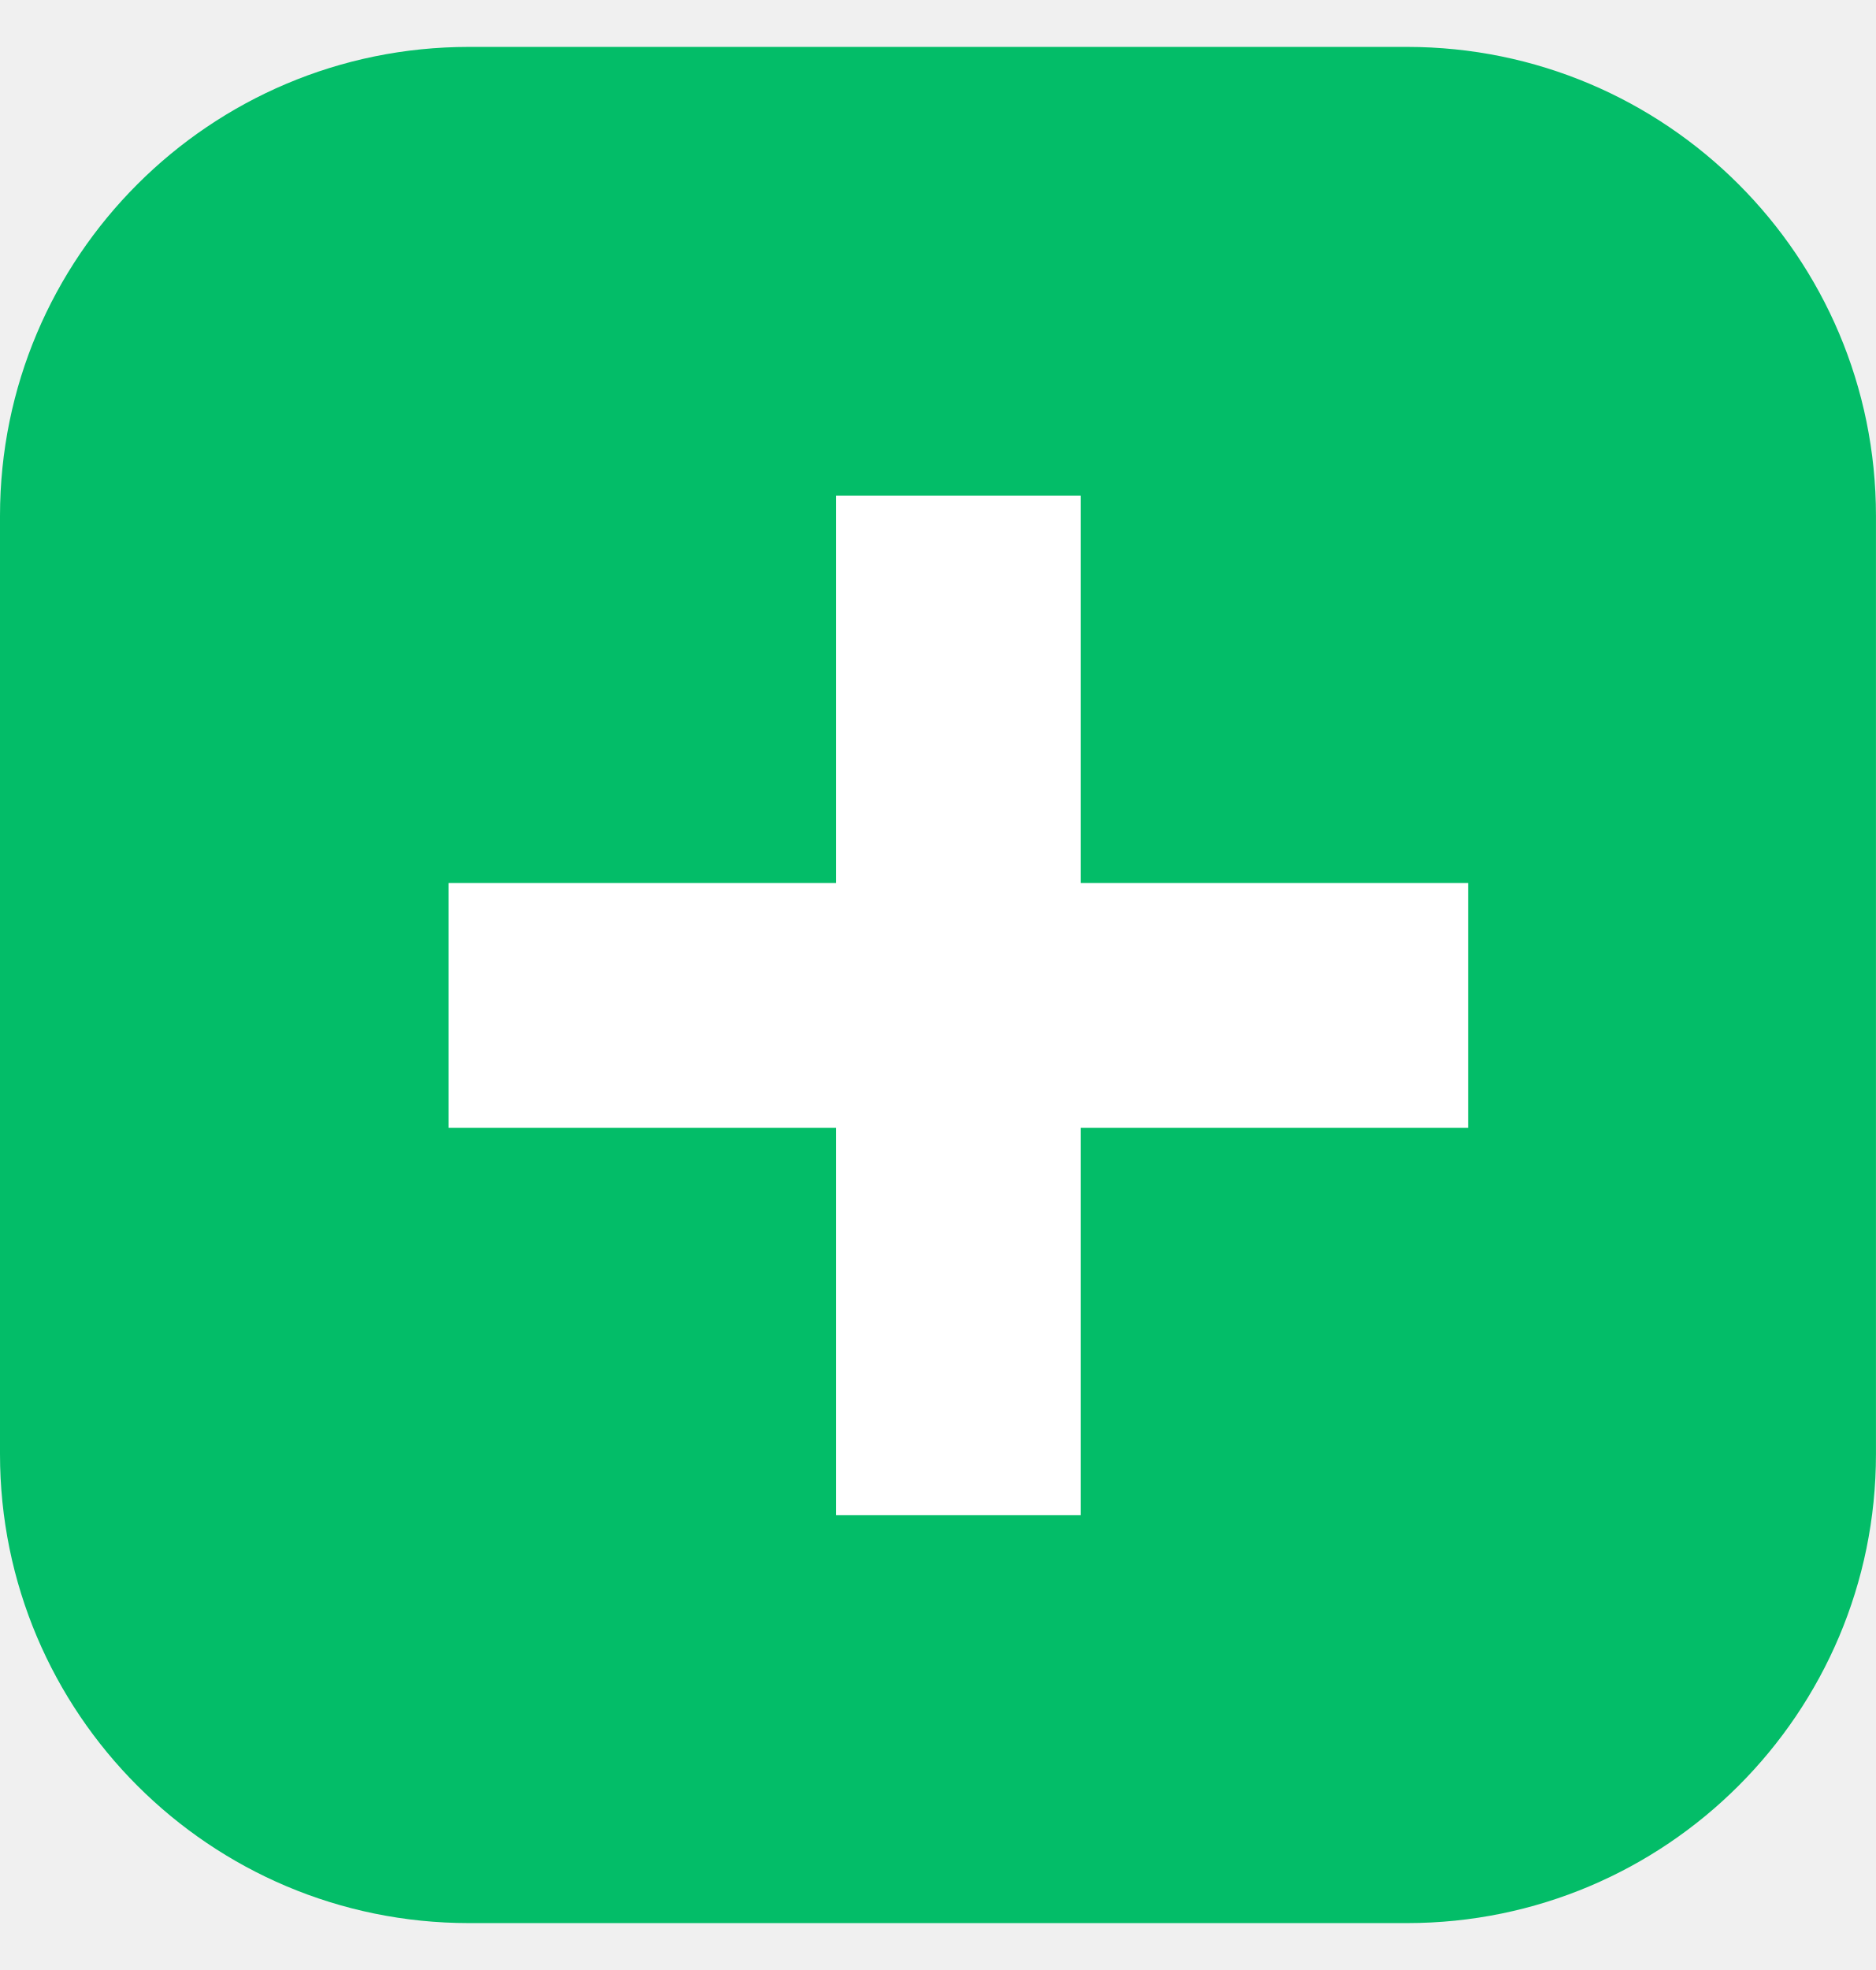
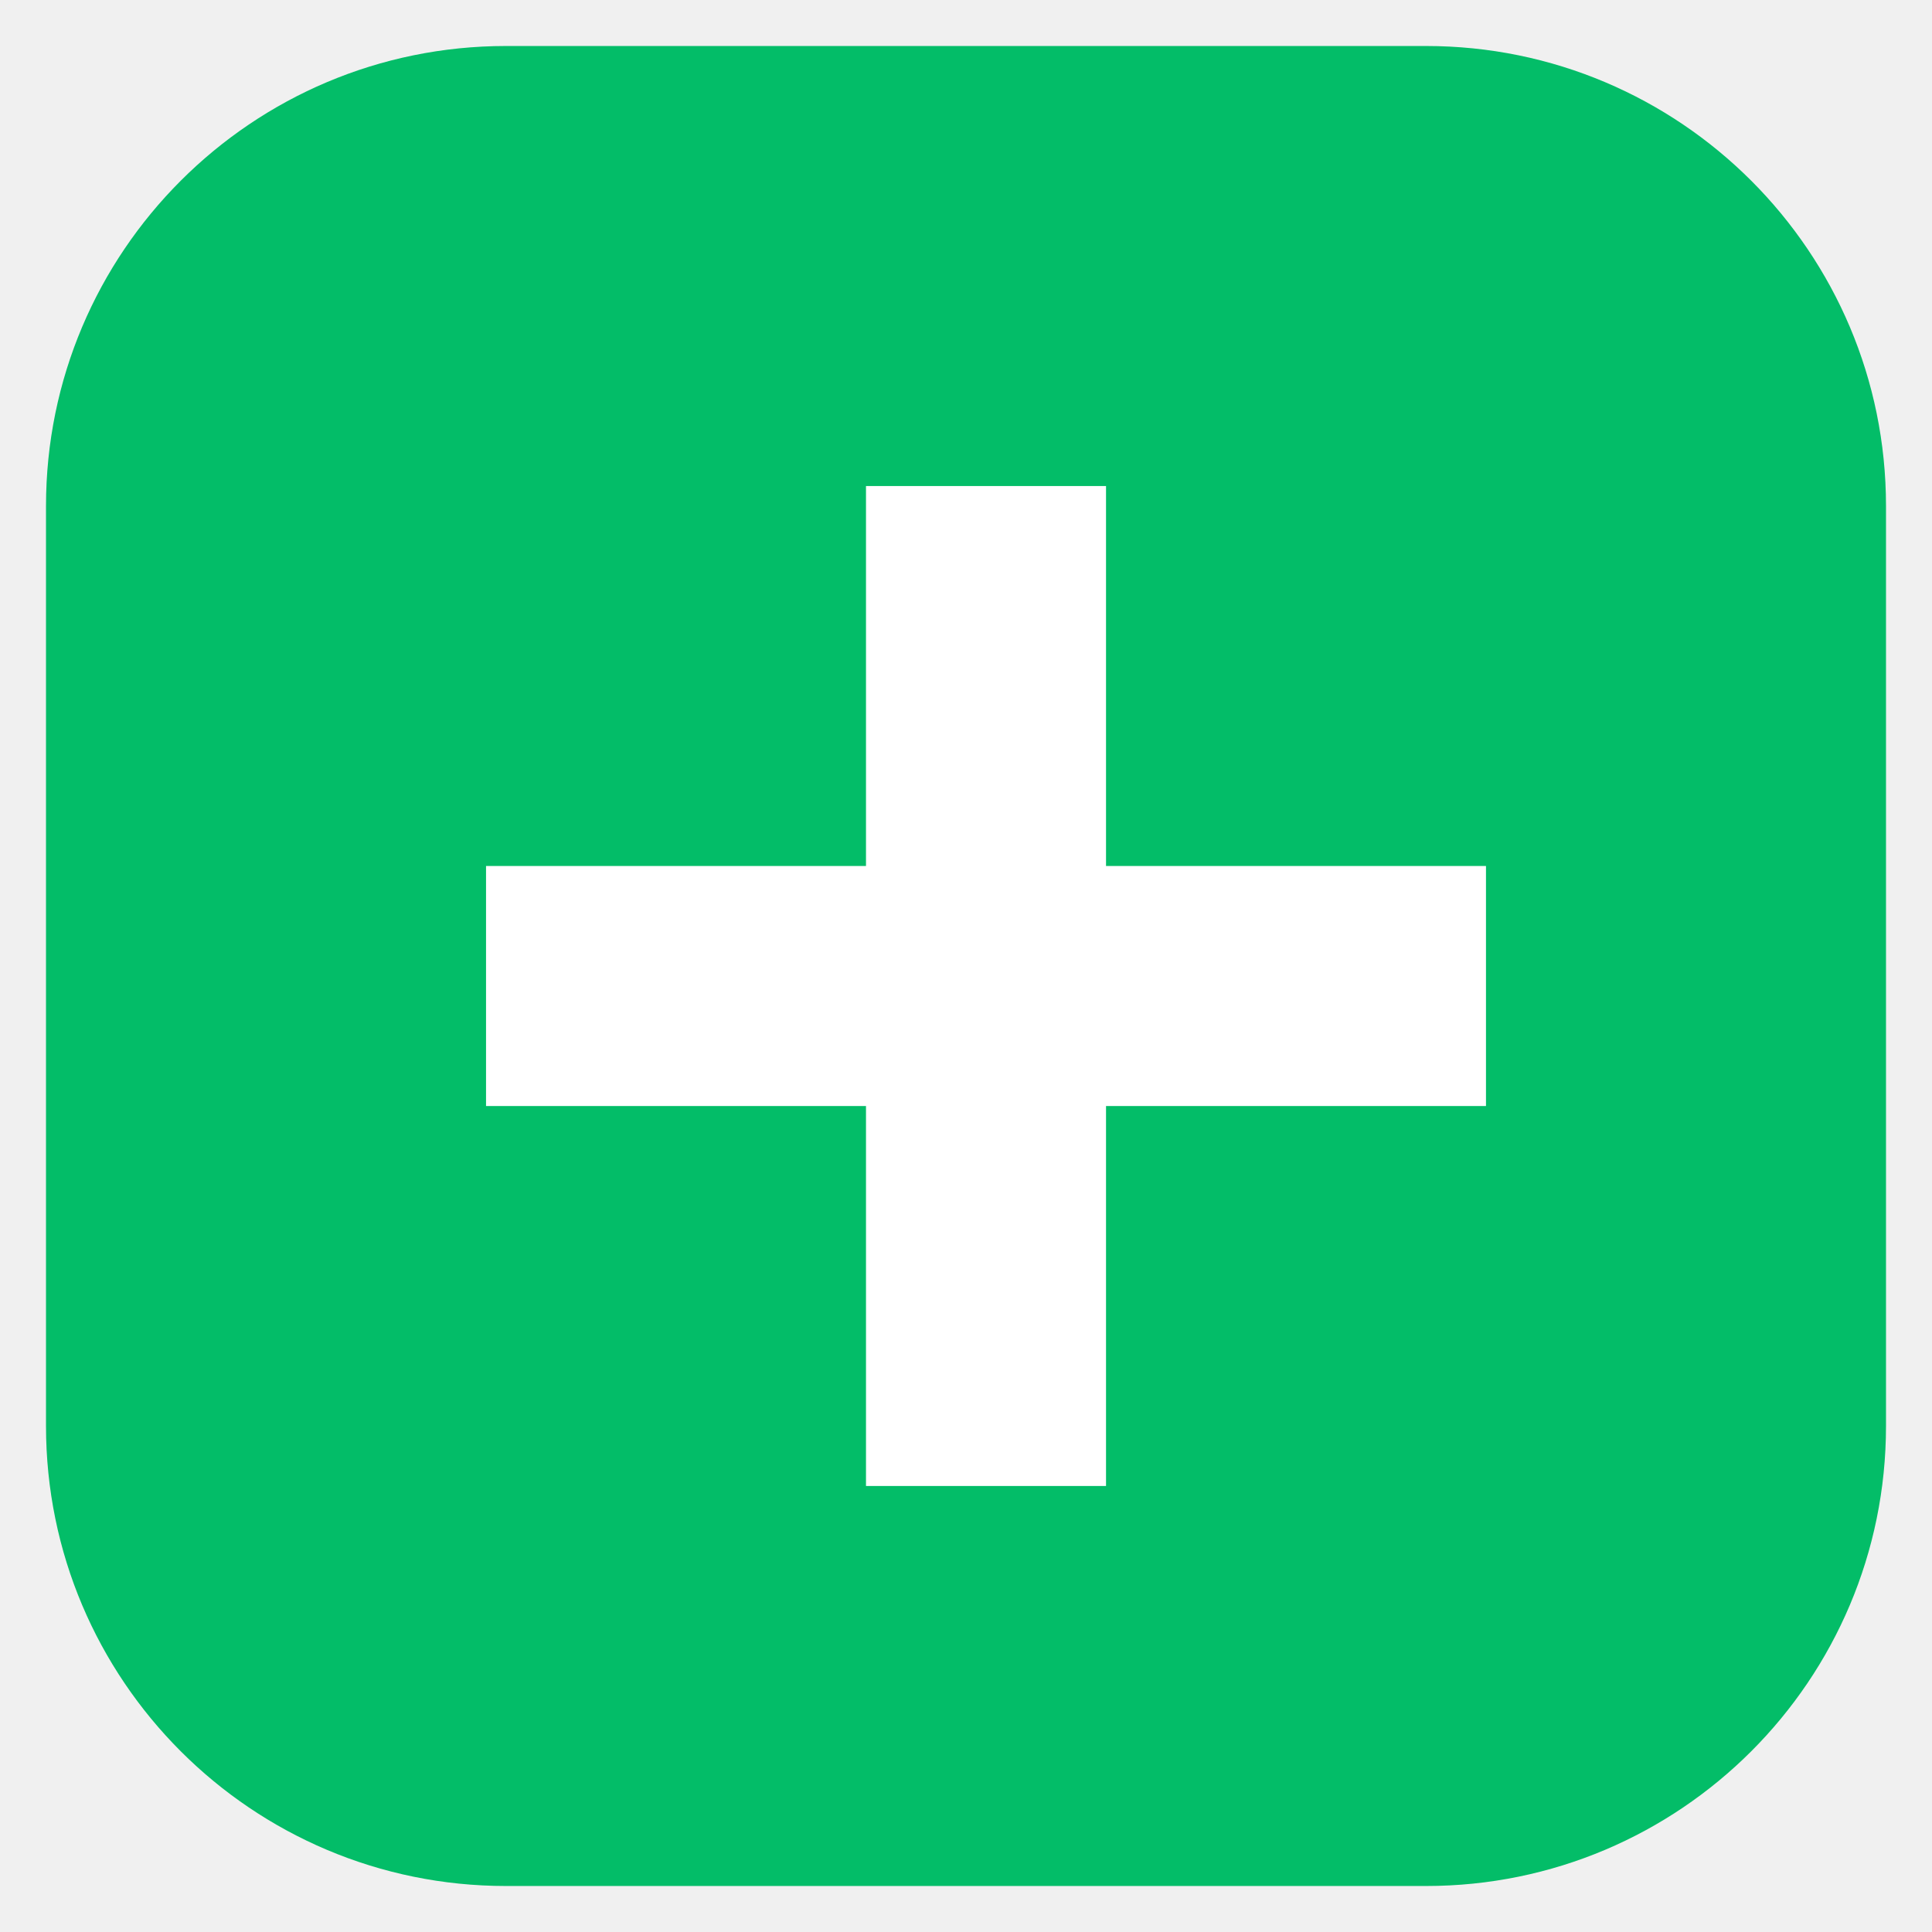
- <svg xmlns="http://www.w3.org/2000/svg" width="20" height="21" viewBox="0 0 20 21" fill="none">
+ <svg xmlns="http://www.w3.org/2000/svg" width="25" height="25" viewBox="0 0 20 21" fill="none">
  <rect y="0.5" width="20" height="20" rx="5" fill="#03BD68" />
  <path d="M15.652 9.413H11.522V5.283H8.913V9.413H4.783V12.022H8.913V16.152H11.522V12.022H15.652V9.413Z" fill="white" />
</svg>
